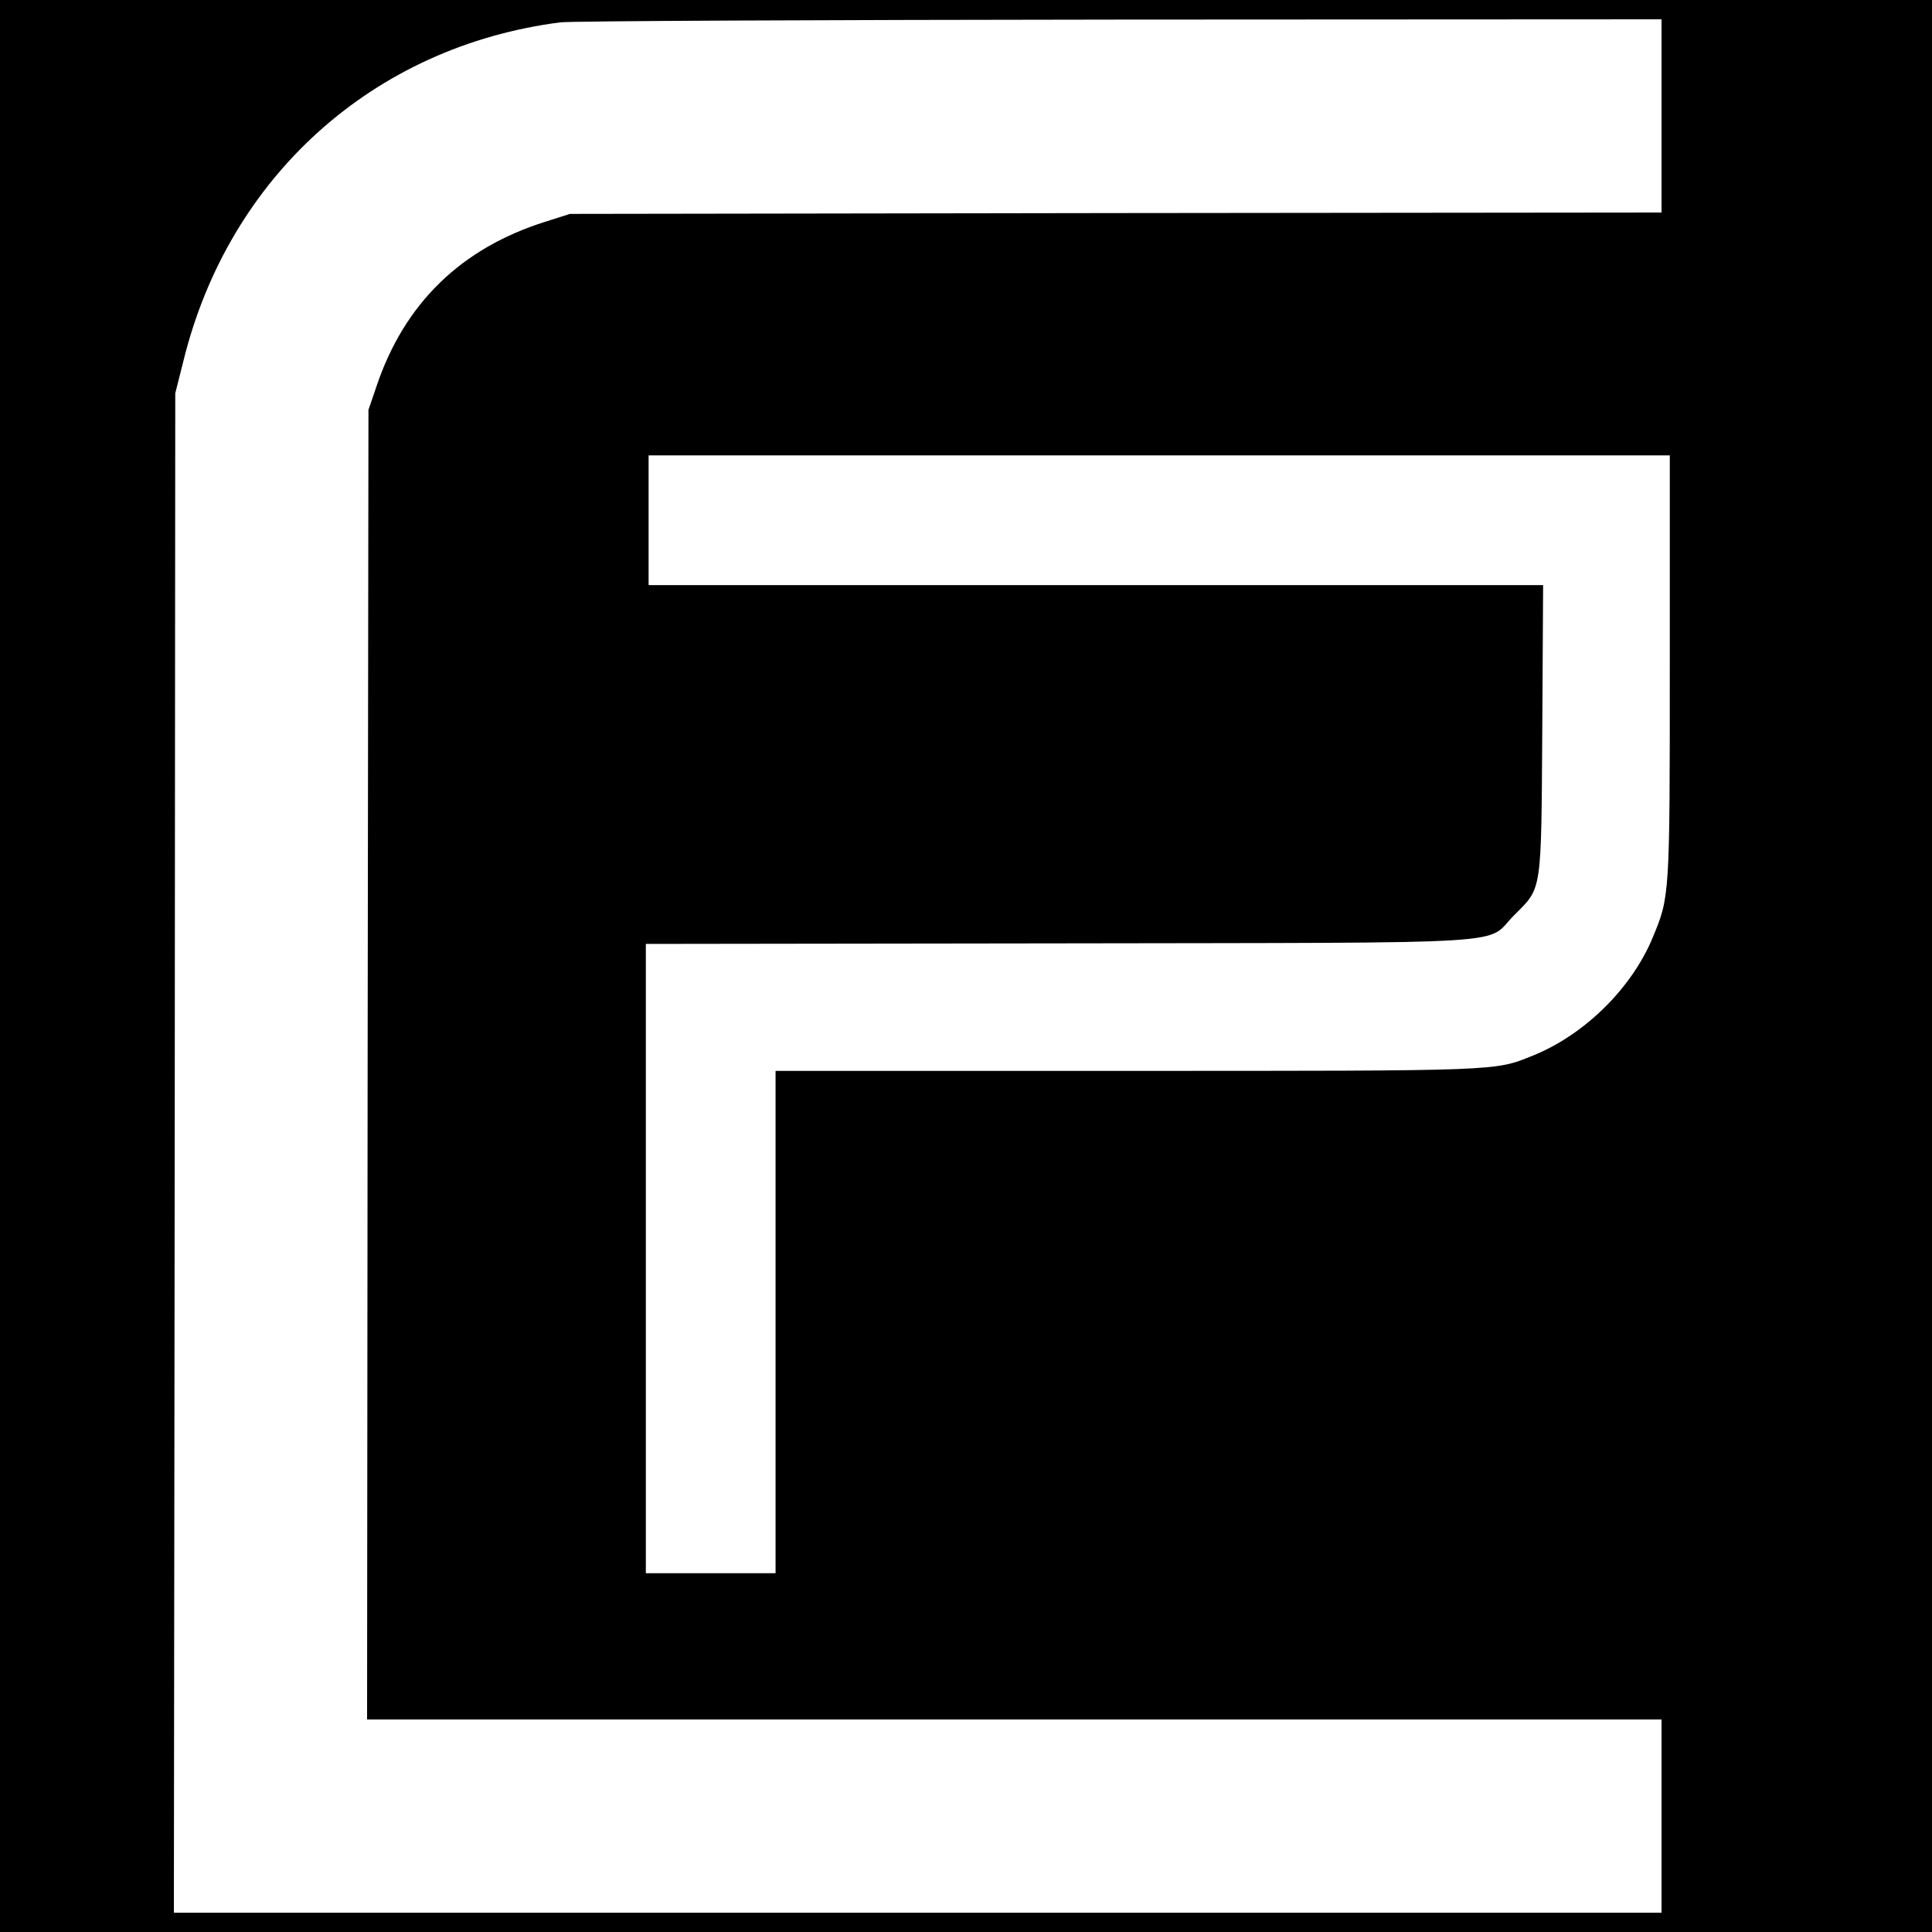
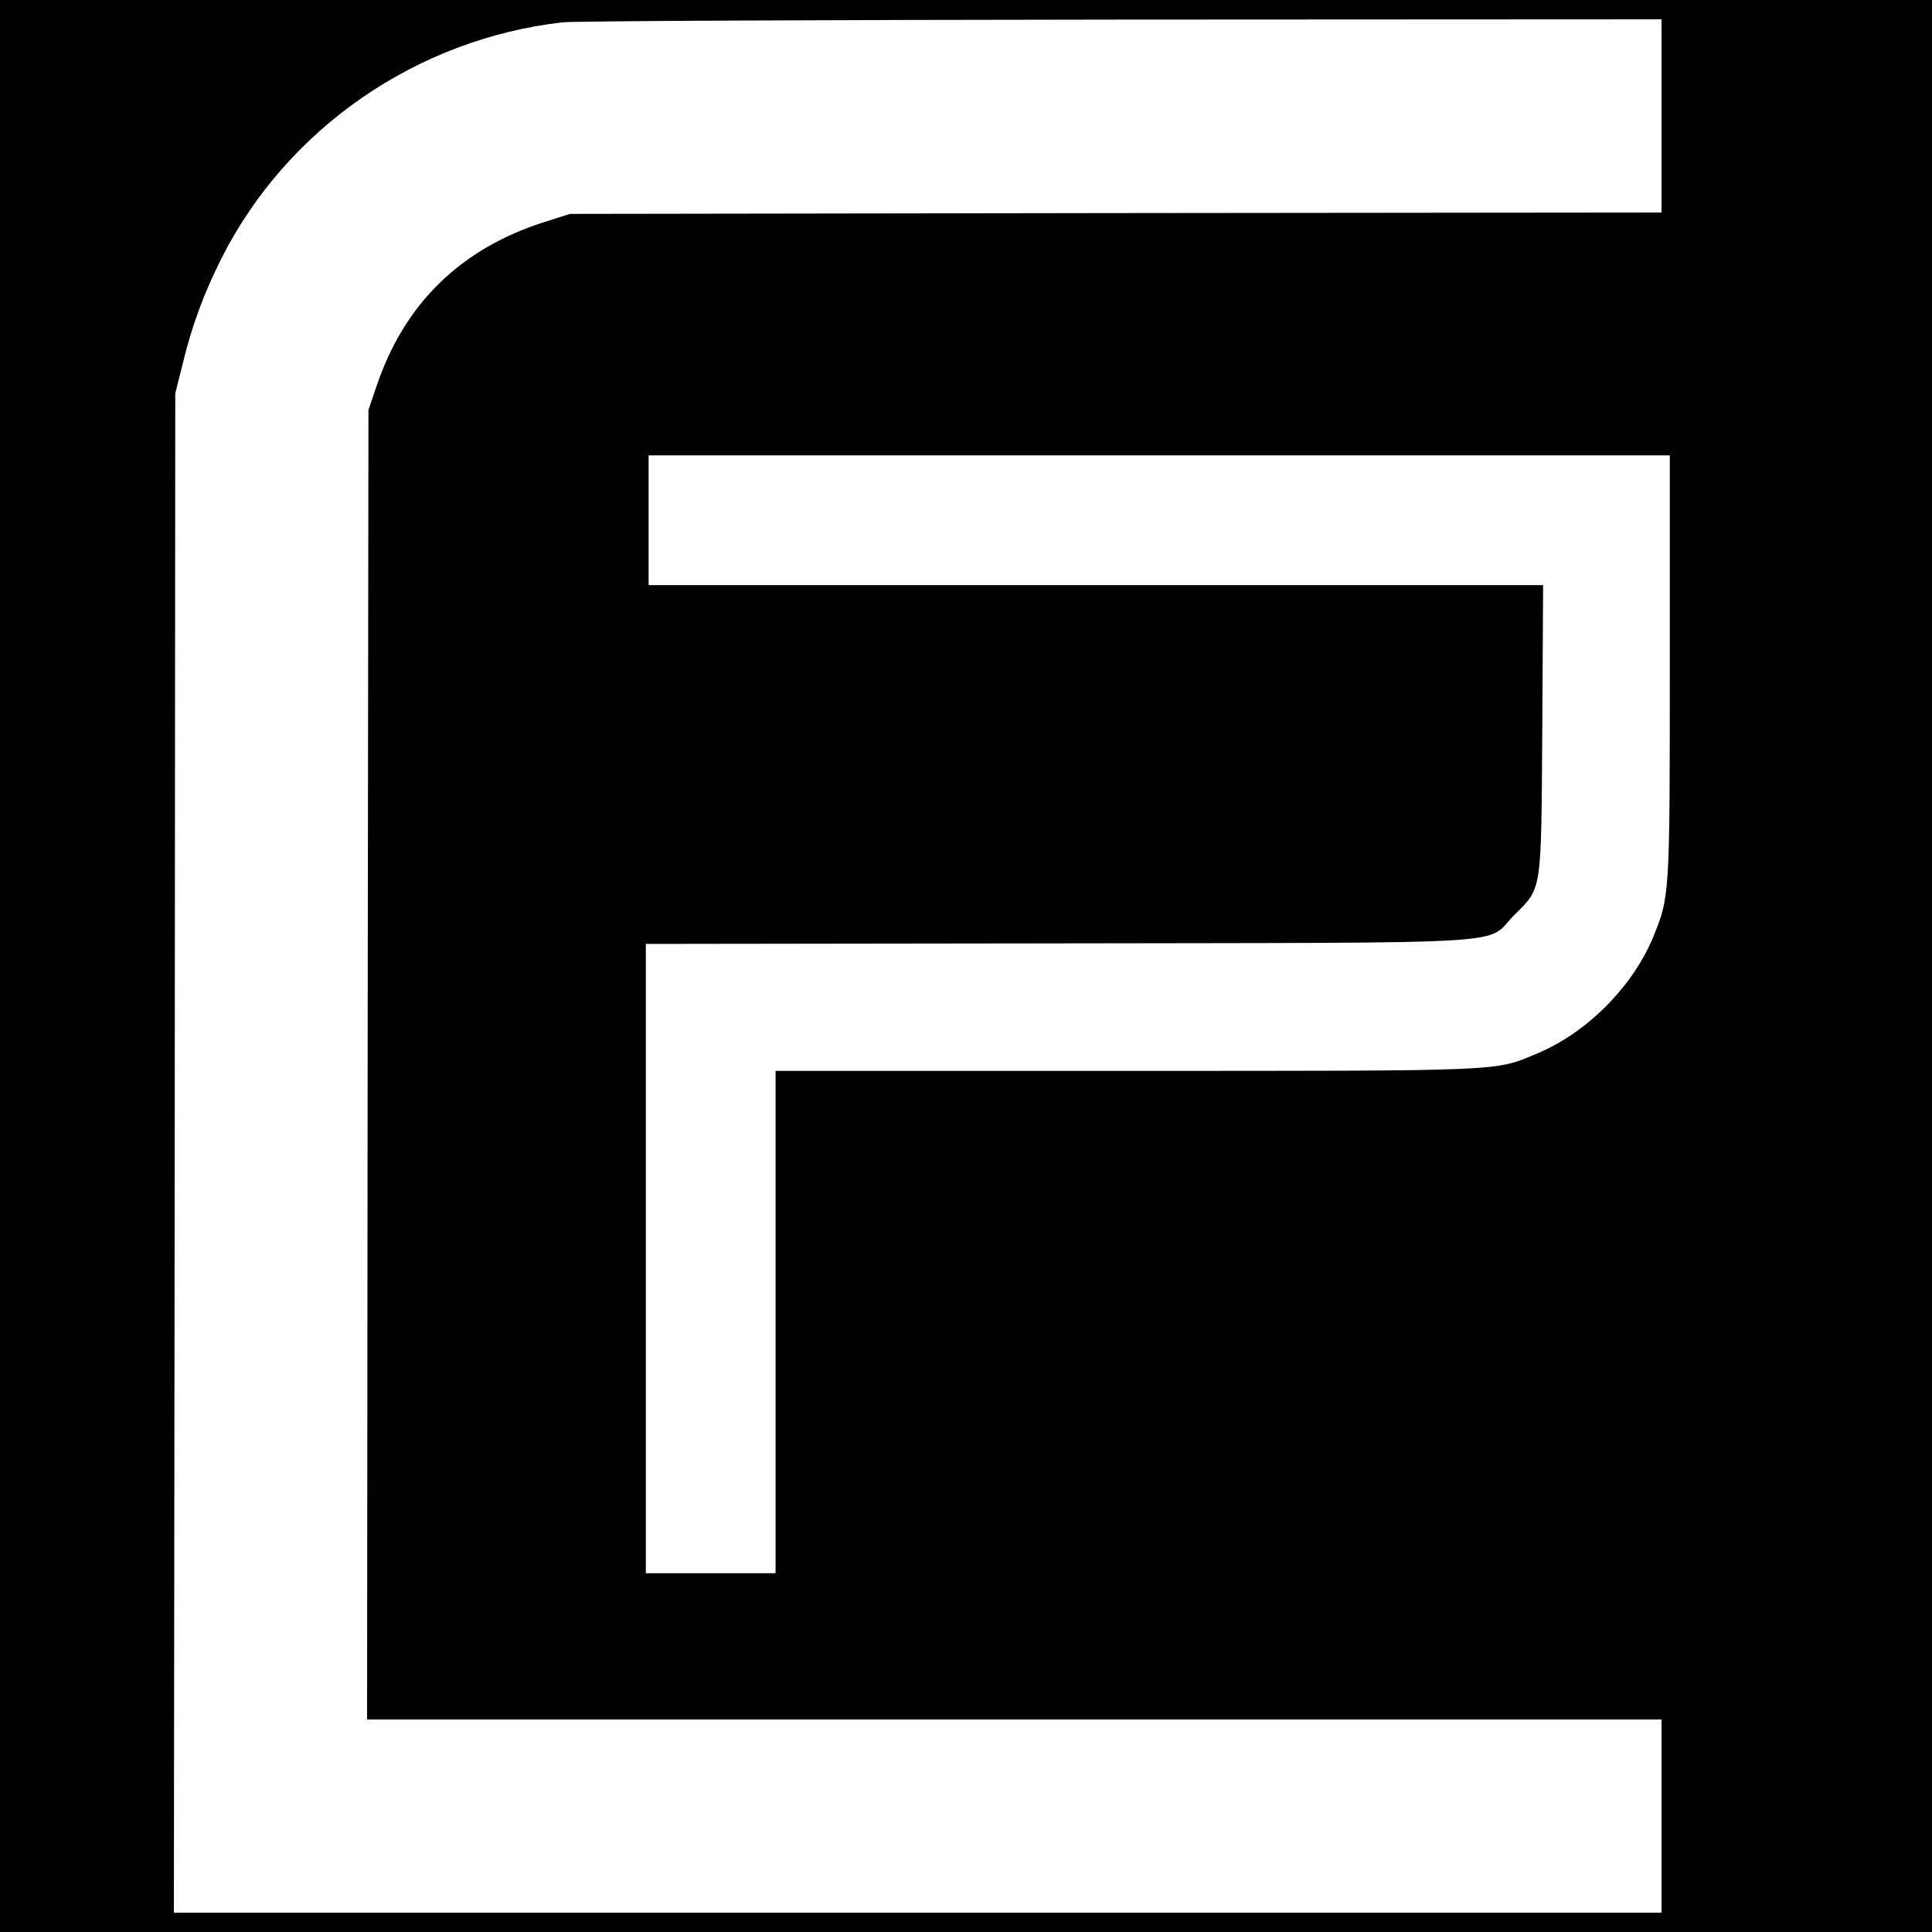
<svg xmlns="http://www.w3.org/2000/svg" version="1.0" width="700pt" height="700pt" viewBox="0 0 700 700" preserveAspectRatio="xMidYMid meet">
  <g transform="translate(0,700) scale(0.1,-0.1)" fill="#000000" stroke="none">
-     <path d="M0 3500 l0 -3500 3500 0 3500 0 0 3500 0 3500 -3500 0 -3500 0 0 -3500z m6020 3080 l0 -350 -1977 -2 -1978 -3 -88 -28 c-306 -96 -512 -296 -613 -597 l-29 -85 -3 -2372 -2 -2373 2345 0 2345 0 0 -350 0 -350 -2695 0 -2695 0 3 2753 2 2752 29 115 c164 670 689 1142 1366 1229 36 5 948 9 2028 10 l1962 1 0 -350z m30 -1990 c0 -836 0 -839 -62 -987 -76 -184 -248 -353 -435 -428 -140 -56 -104 -55 -1478 -55 l-1265 0 0 -910 0 -910 -235 0 -235 0 0 1140 0 1140 1493 2 c1713 3 1544 -7 1653 102 102 102 98 76 102 679 l3 517 -1621 0 -1620 0 0 235 0 235 1850 0 1850 0 0 -760z" />
+     <path d="M0 3500 l0 -3500 3500 0 3500 0 0 3500 0 3500 -3500 0 -3500 0 0 -3500z m6020 3080 l0 -350 -1977 -2 -1978 -3 -88 -28 c-306 -96 -512 -296 -613 -597 l-29 -85 -3 -2372 -2 -2373 2345 0 2345 0 0 -350 0 -350 -2695 0 -2695 0 3 2752 2 2753 29 115 c33 135 76 250 139 375 237 469 705 793 1234 854 37 5 949 9 2026 10 l1957 1 0 -350z m30 -1990 c0 -836 0 -839 -61 -987 -75 -180 -242 -347 -422 -421 -154 -64 -99 -62 -1492 -62 l-1265 0 0 -910 0 -910 -235 0 -235 0 0 1140 0 1140 1493 2 c1713 3 1544 -7 1653 102 102 102 98 76 102 679 l3 517 -1621 0 -1620 0 0 235 0 235 1850 0 1850 0 0 -760z" />
  </g>
</svg>
